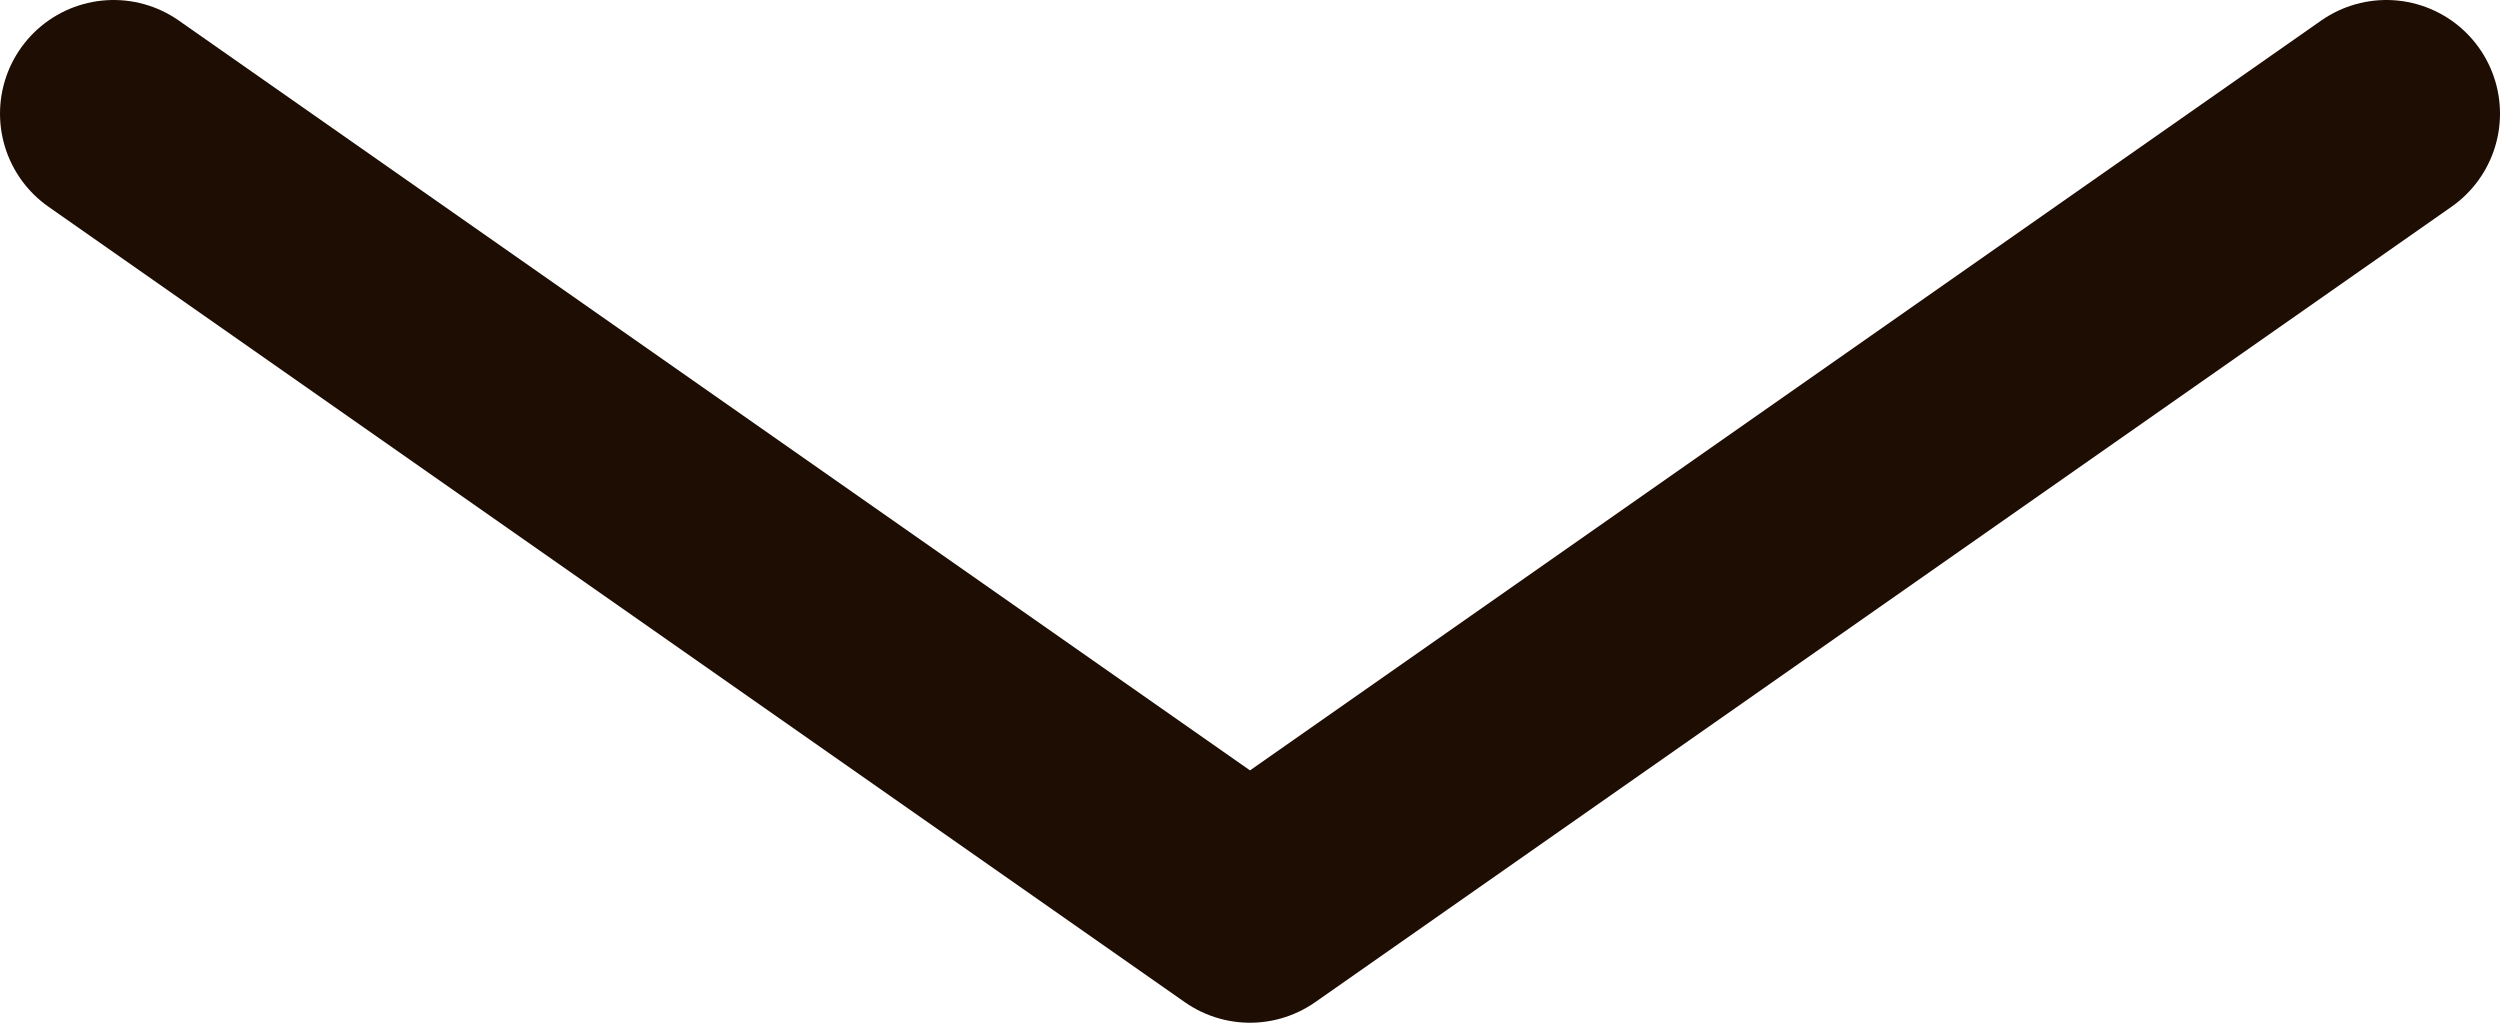
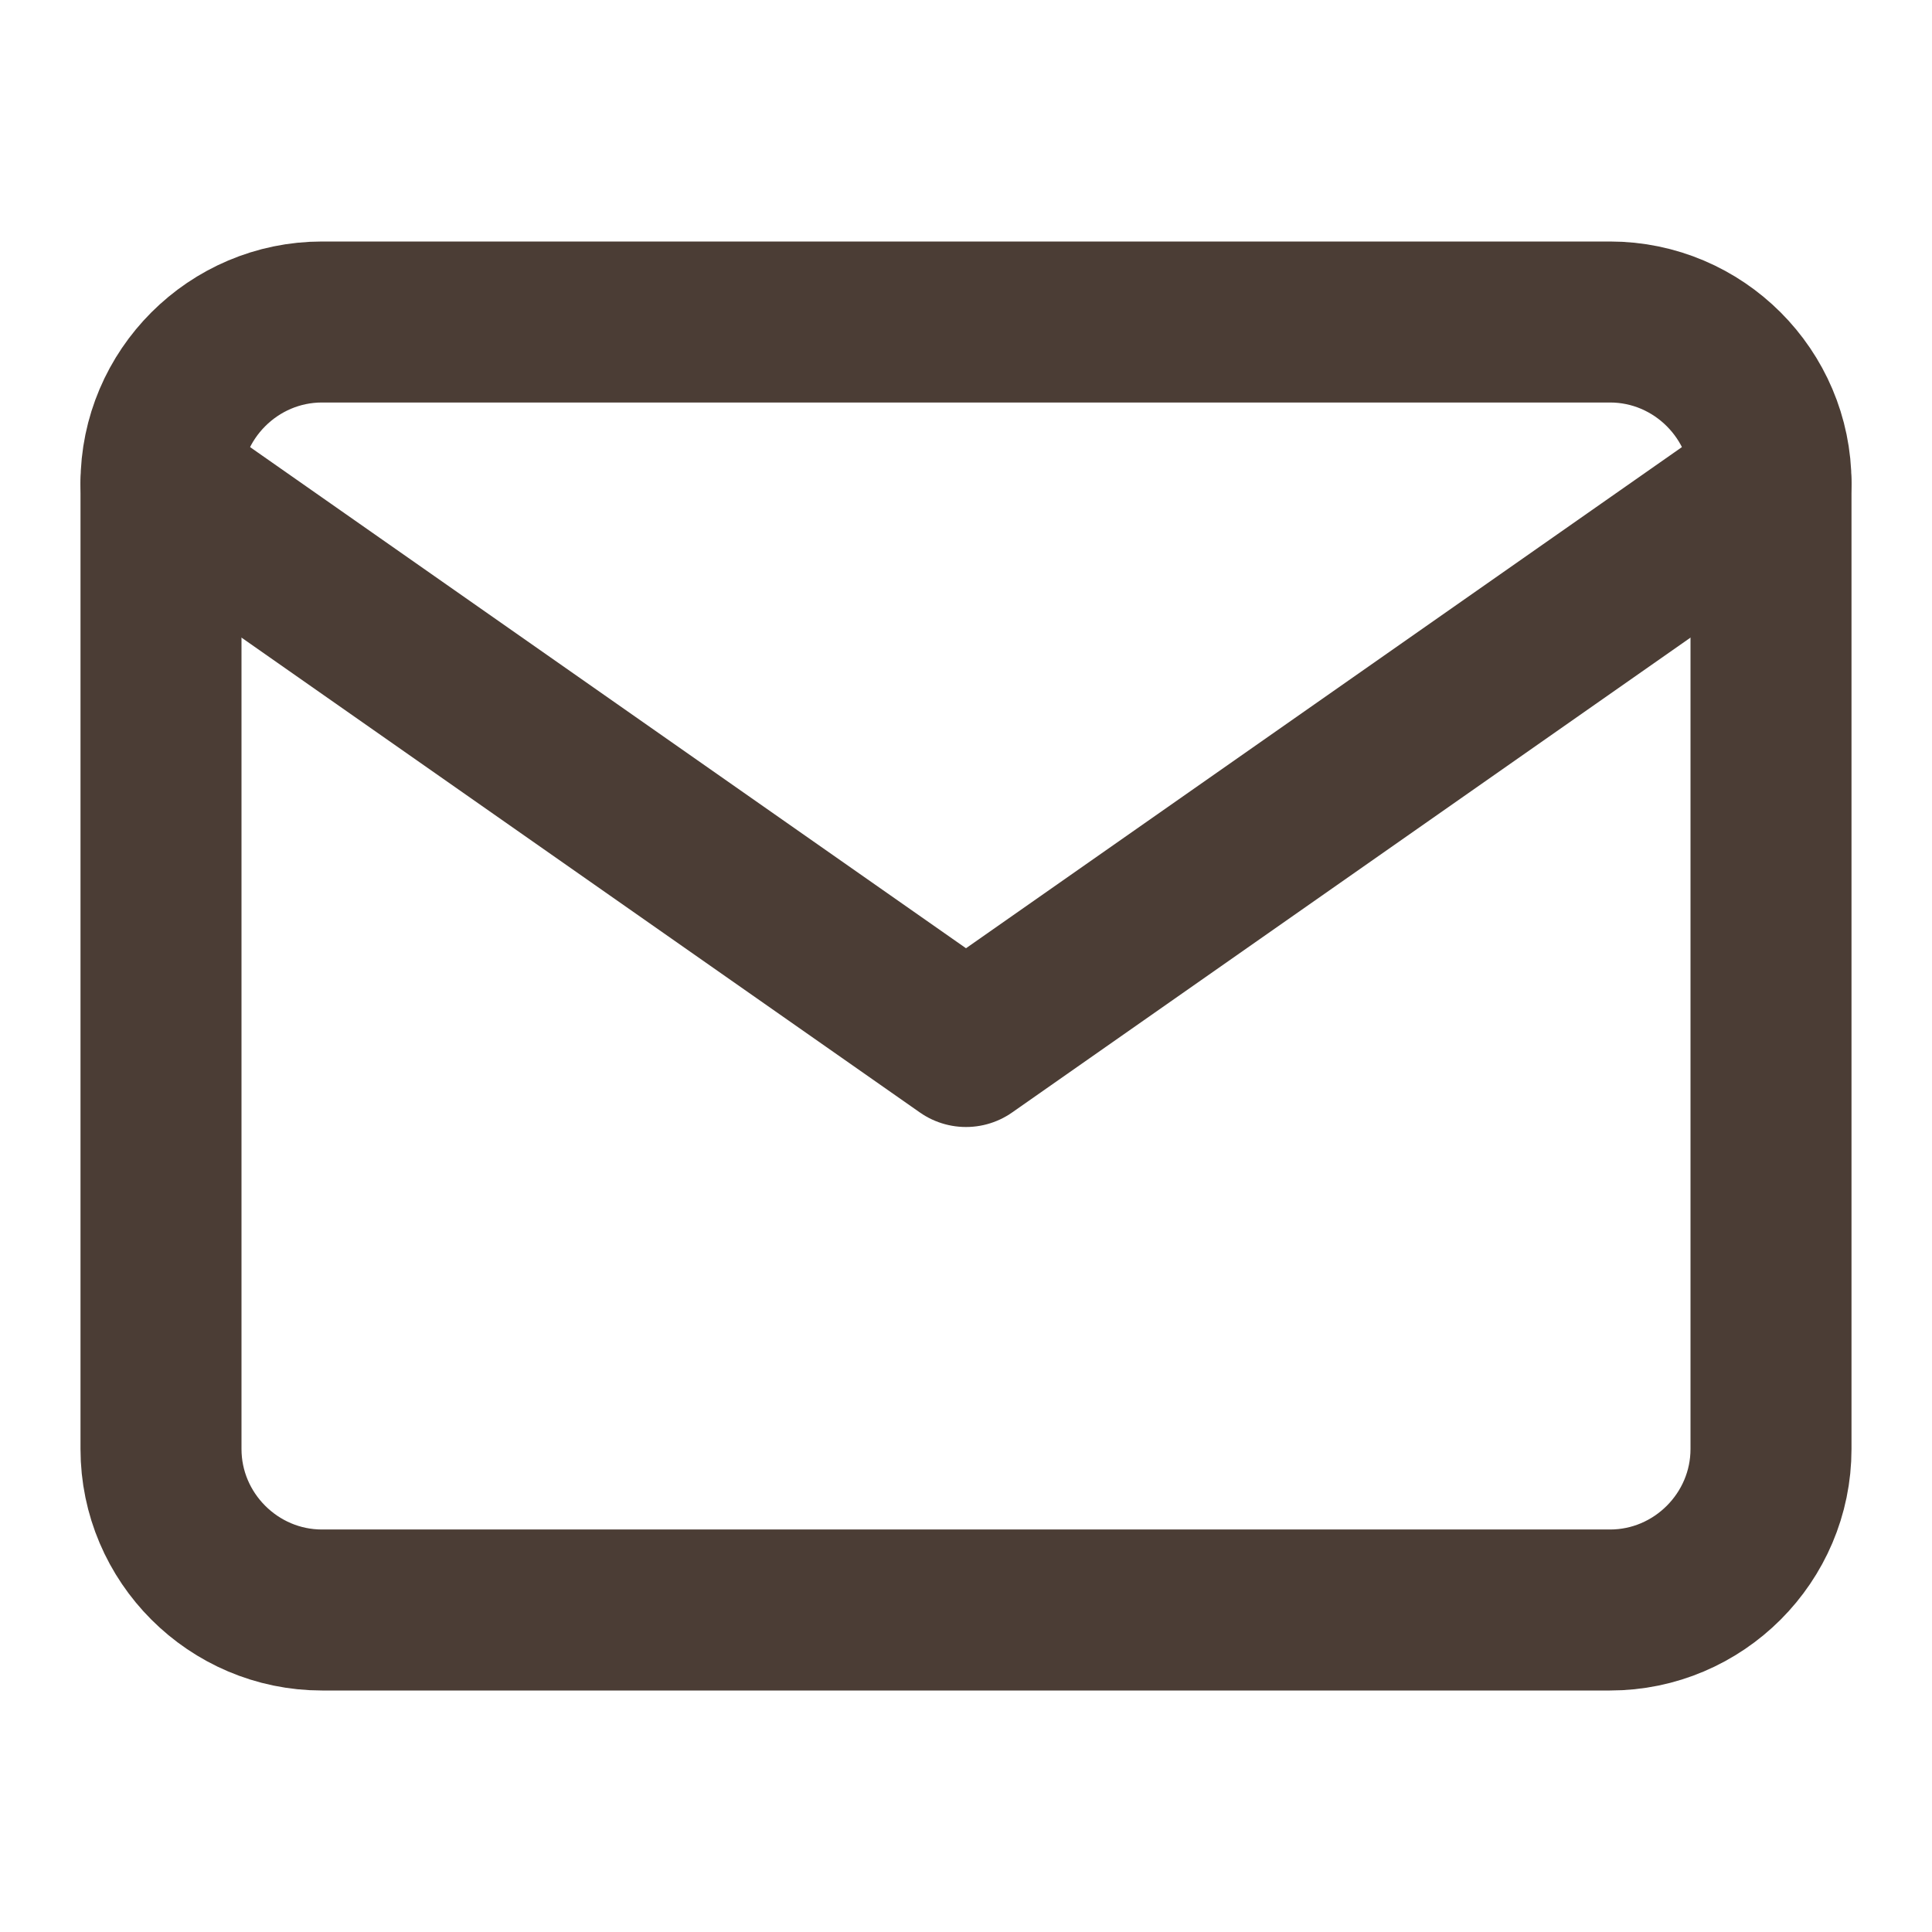
- <svg xmlns="http://www.w3.org/2000/svg" width="22" height="9" viewBox="0 0 22 9" fill="none">
-   <path d="M21 1L11 8L1 1" stroke="#1E0D03" stroke-width="2" stroke-linecap="round" stroke-linejoin="round" />
+ <svg xmlns="http://www.w3.org/2000/svg" width="24" height="24" viewBox="0 0 24 24" fill="none">
+   <g opacity="0.8">
+     <path d="M4 4H20C21.1 4 22 4.9 22 6V18C22 19.1 21.1 20 20 20H4C2.9 20 2 19.1 2 18V6C2 4.9 2.9 4 4 4Z" stroke="#1E0D03" stroke-width="2" stroke-linecap="round" stroke-linejoin="round" />
+     <path d="M22 6L12 13L2 6" stroke="#1E0D03" stroke-width="2" stroke-linecap="round" stroke-linejoin="round" />
+   </g>
</svg>
